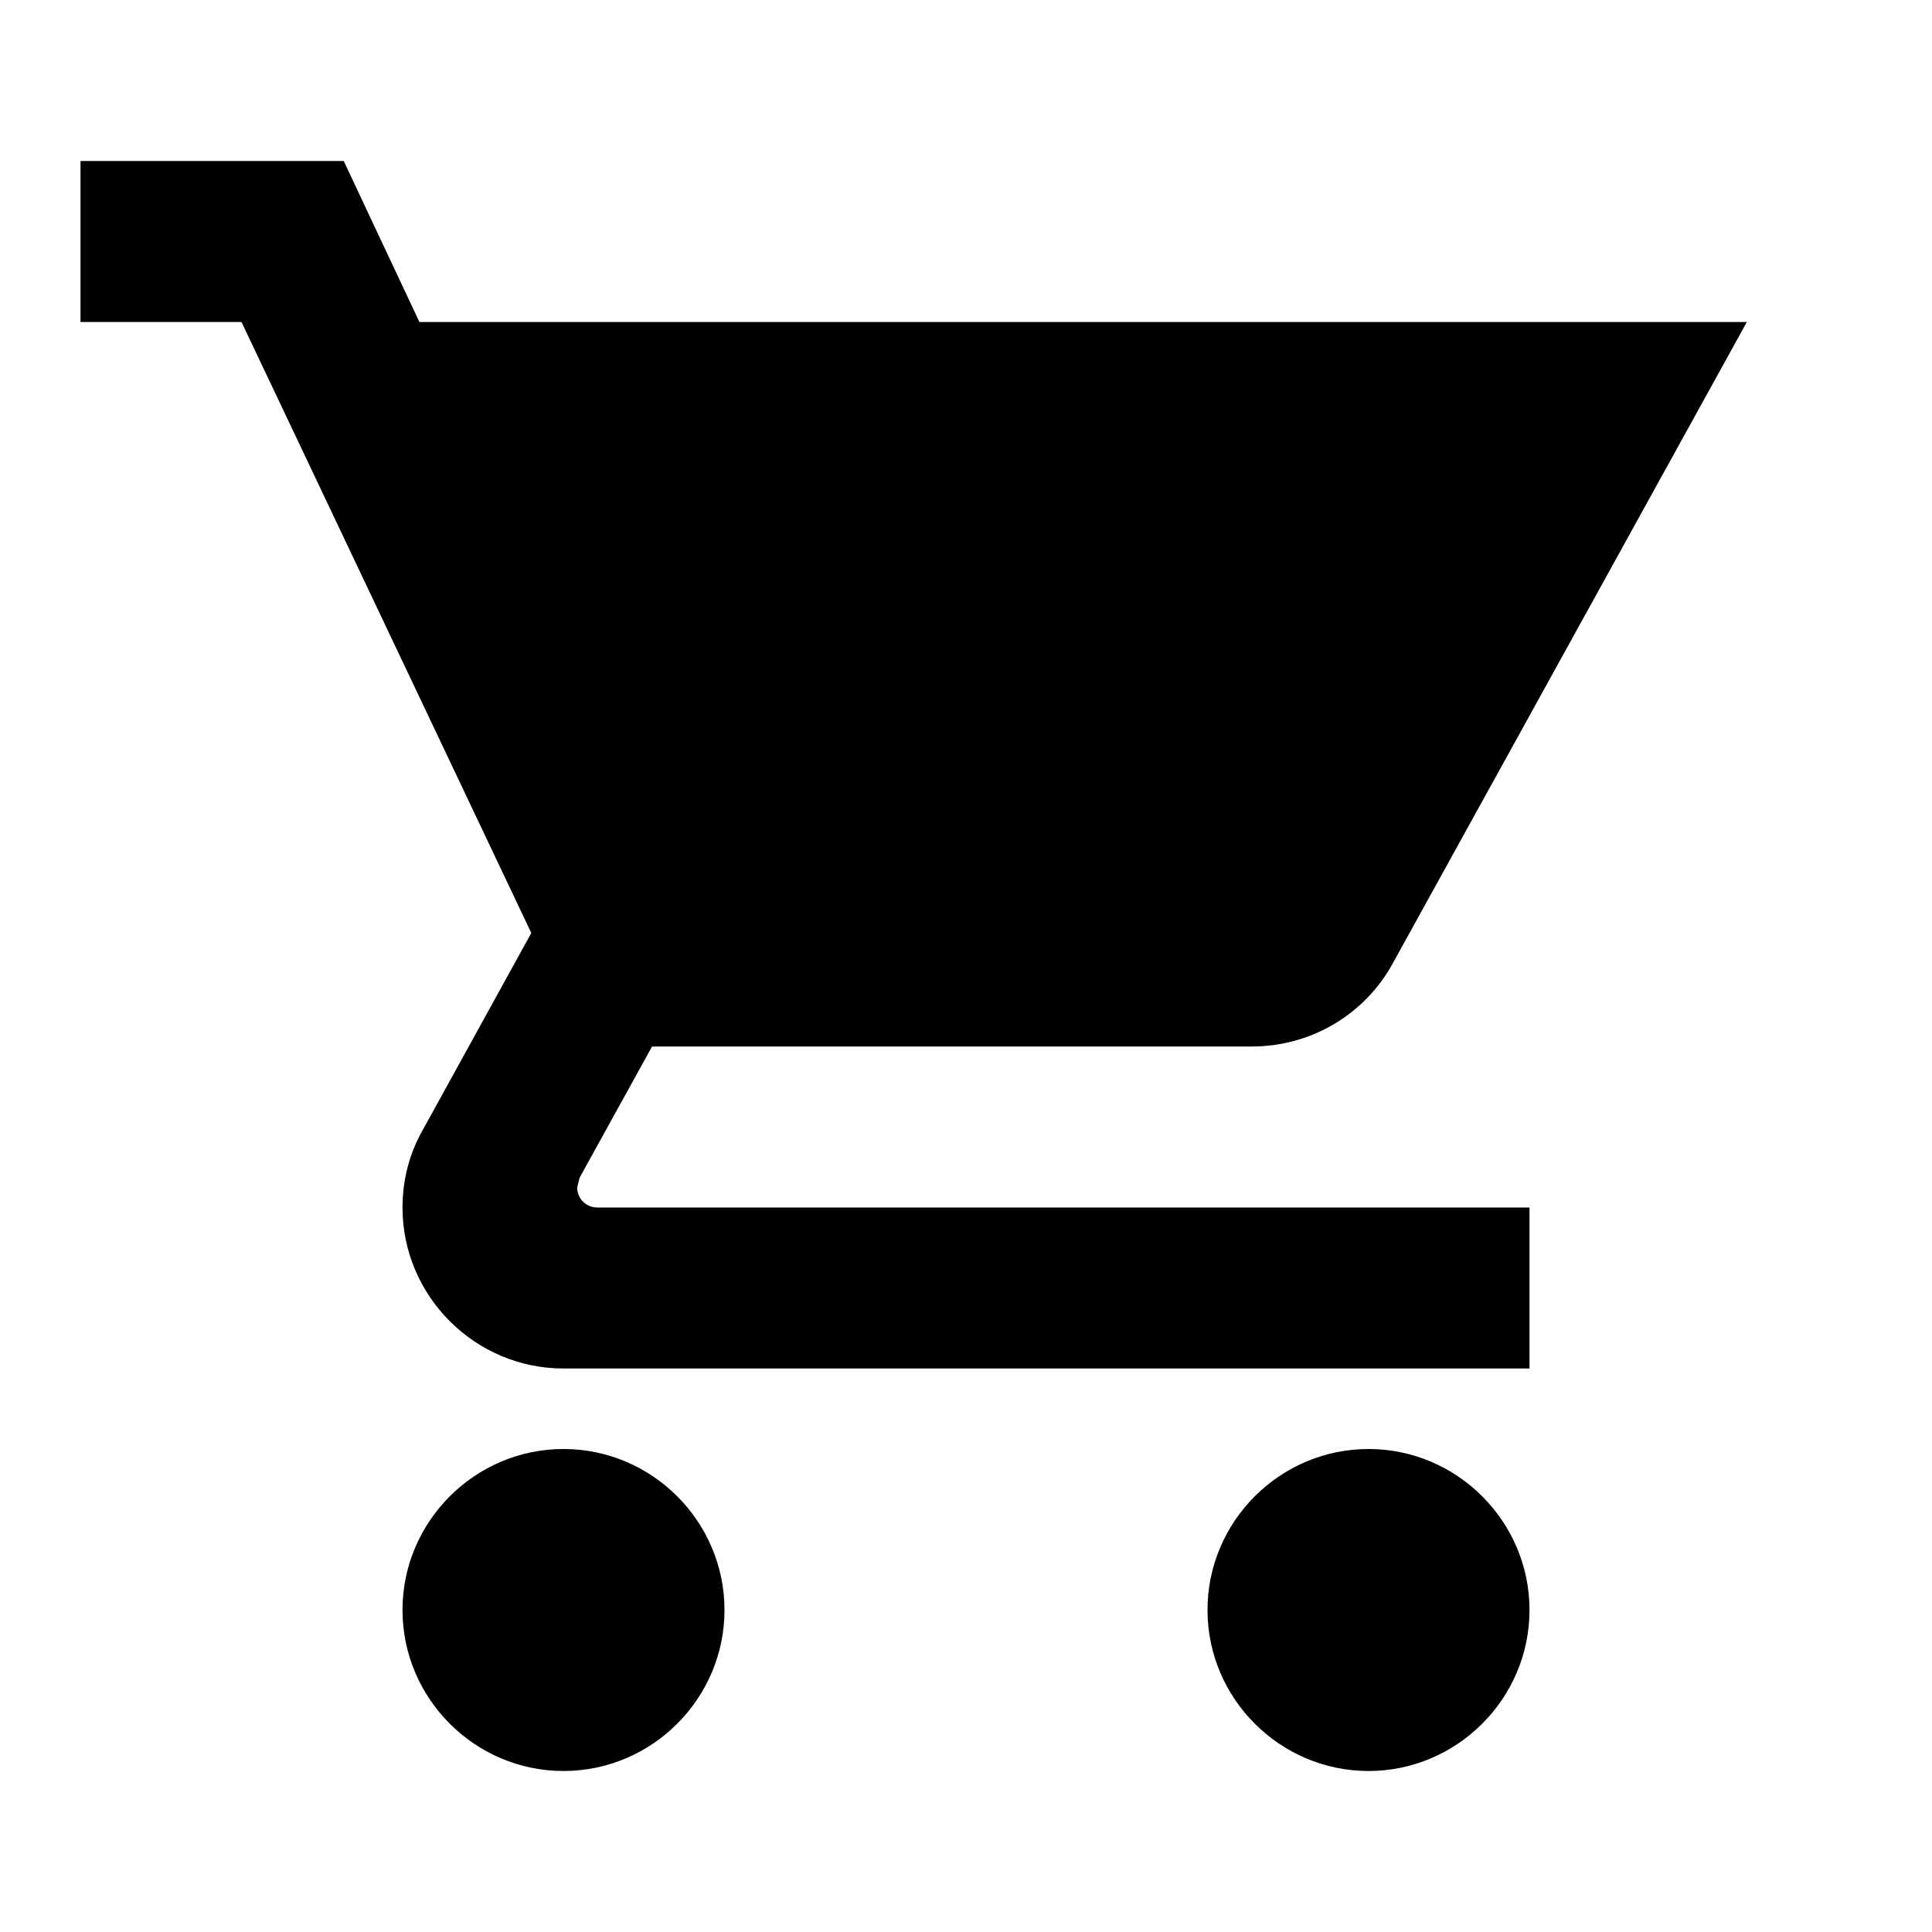
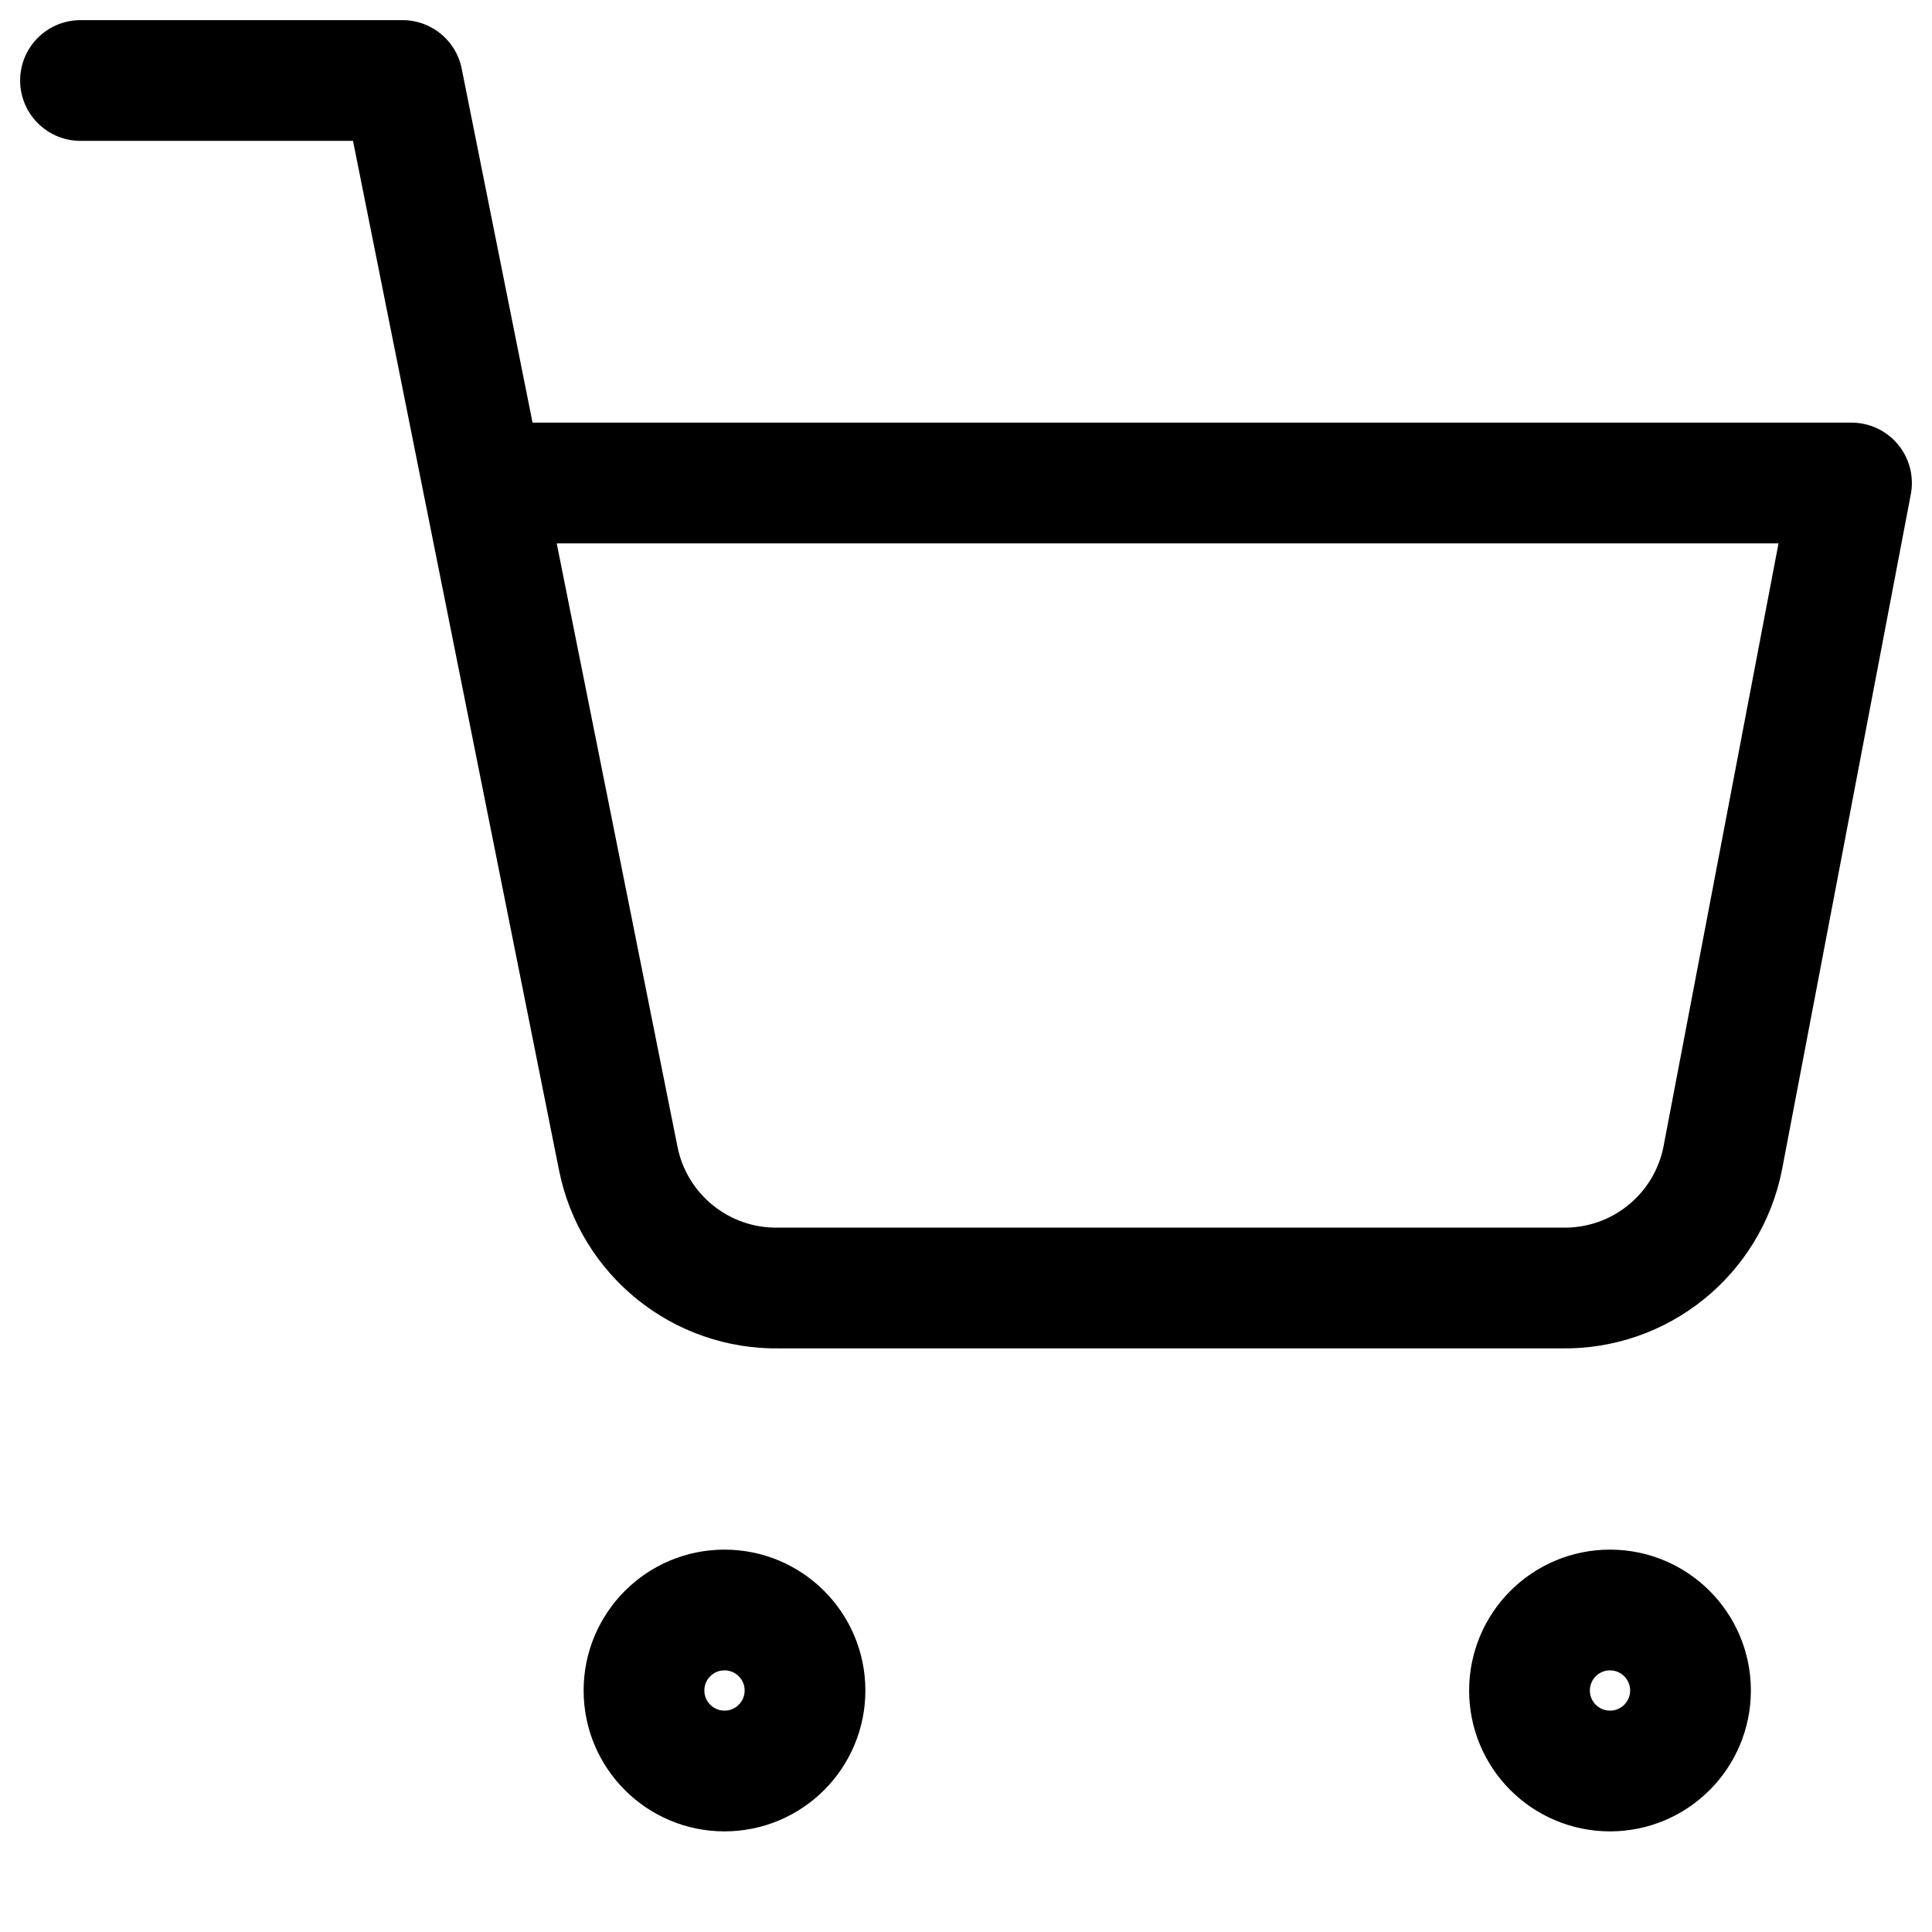
- <svg xmlns="http://www.w3.org/2000/svg" viewBox="0 0 24 24" fill="currentColor">
-   <path d="M7 18c-1.1 0-2 .9-2 2s.9 2 2 2 2-.9 2-2-.9-2-2-2zM1 2v2h2l3.6 7.59-1.35 2.45c-.16.28-.25.61-.25.96 0 1.1.9 2 2 2h12v-2H7.42c-.14 0-.25-.11-.25-.25l.03-.12L8.1 13h7.45c.75 0 1.41-.41 1.75-1.03L21.7 4H5.21l-.94-2H1zm16 16c-1.1 0-2 .9-2 2s.9 2 2 2 2-.9 2-2-.9-2-2-2z" />
+ <svg xmlns="http://www.w3.org/2000/svg" viewBox="0 0 24 24" fill="none" stroke="currentColor" stroke-width="1.5" stroke-linecap="round" stroke-linejoin="round">
+   <circle cx="9" cy="21" r="1" />
+   <circle cx="20" cy="21" r="1" />
+   <path d="M1 1h4l2.68 13.39a2 2 0 0 0 2 1.61h9.72a2 2 0 0 0 2-1.61L23 6H6" />
</svg>
